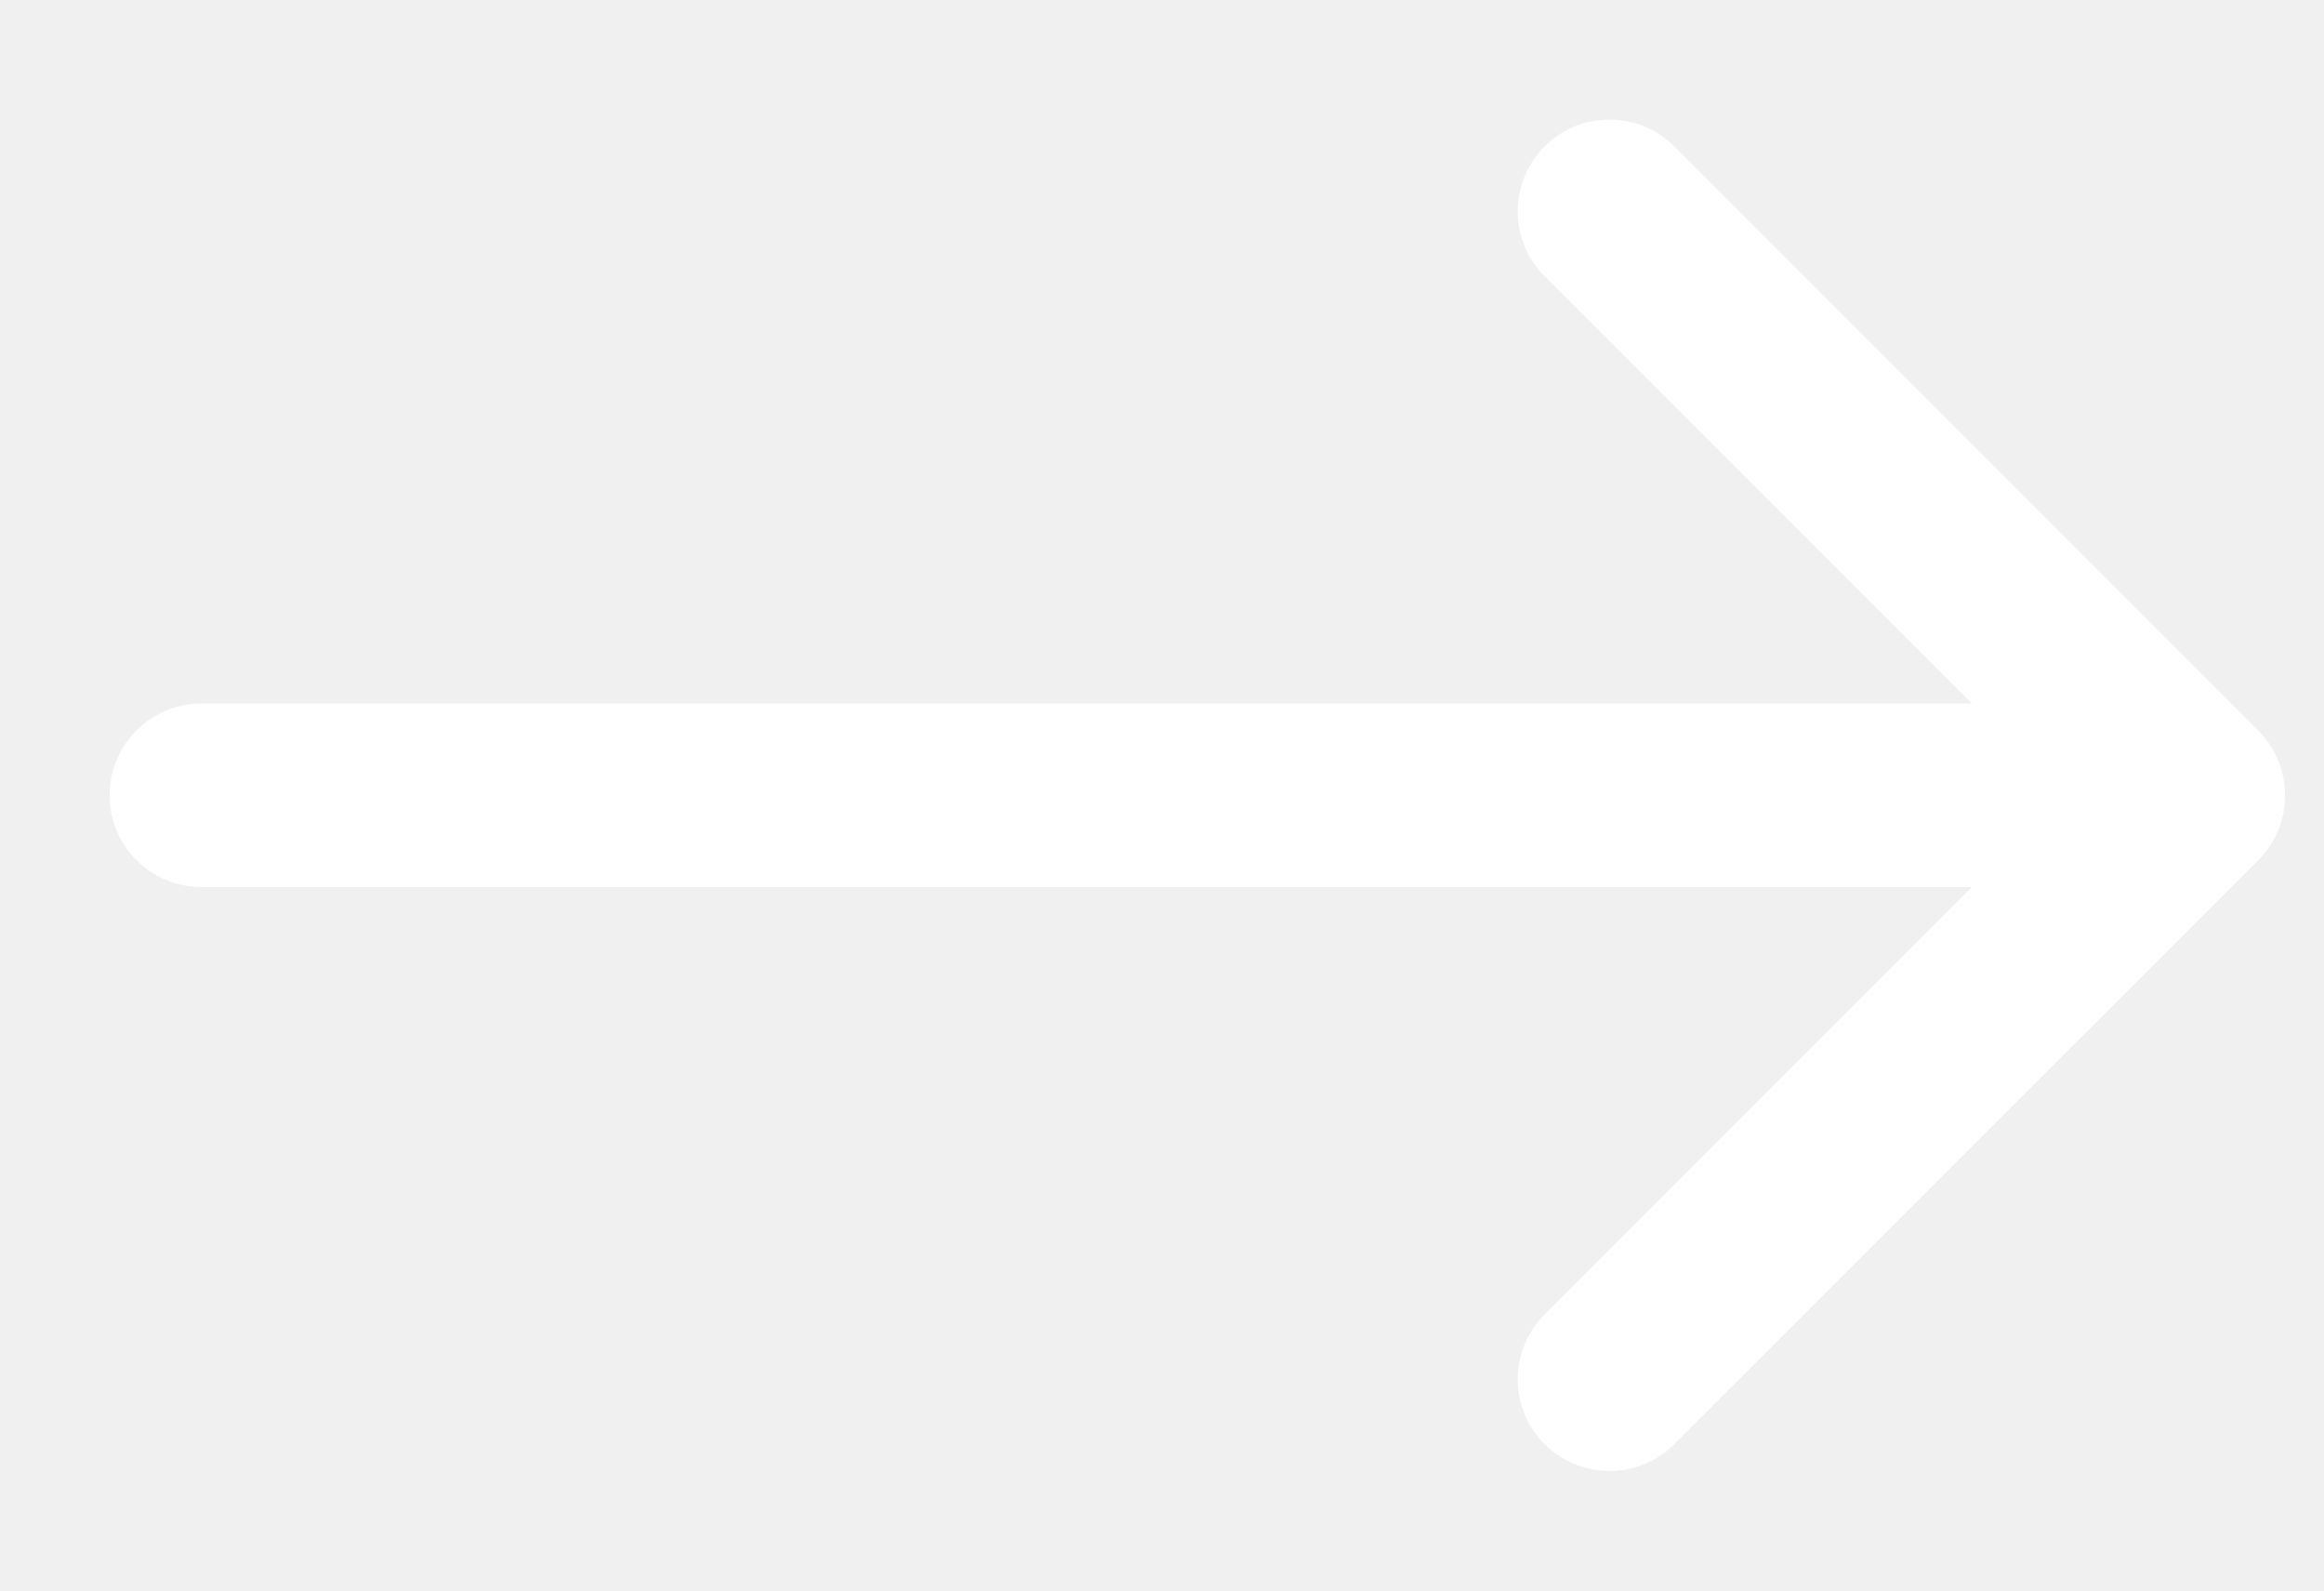
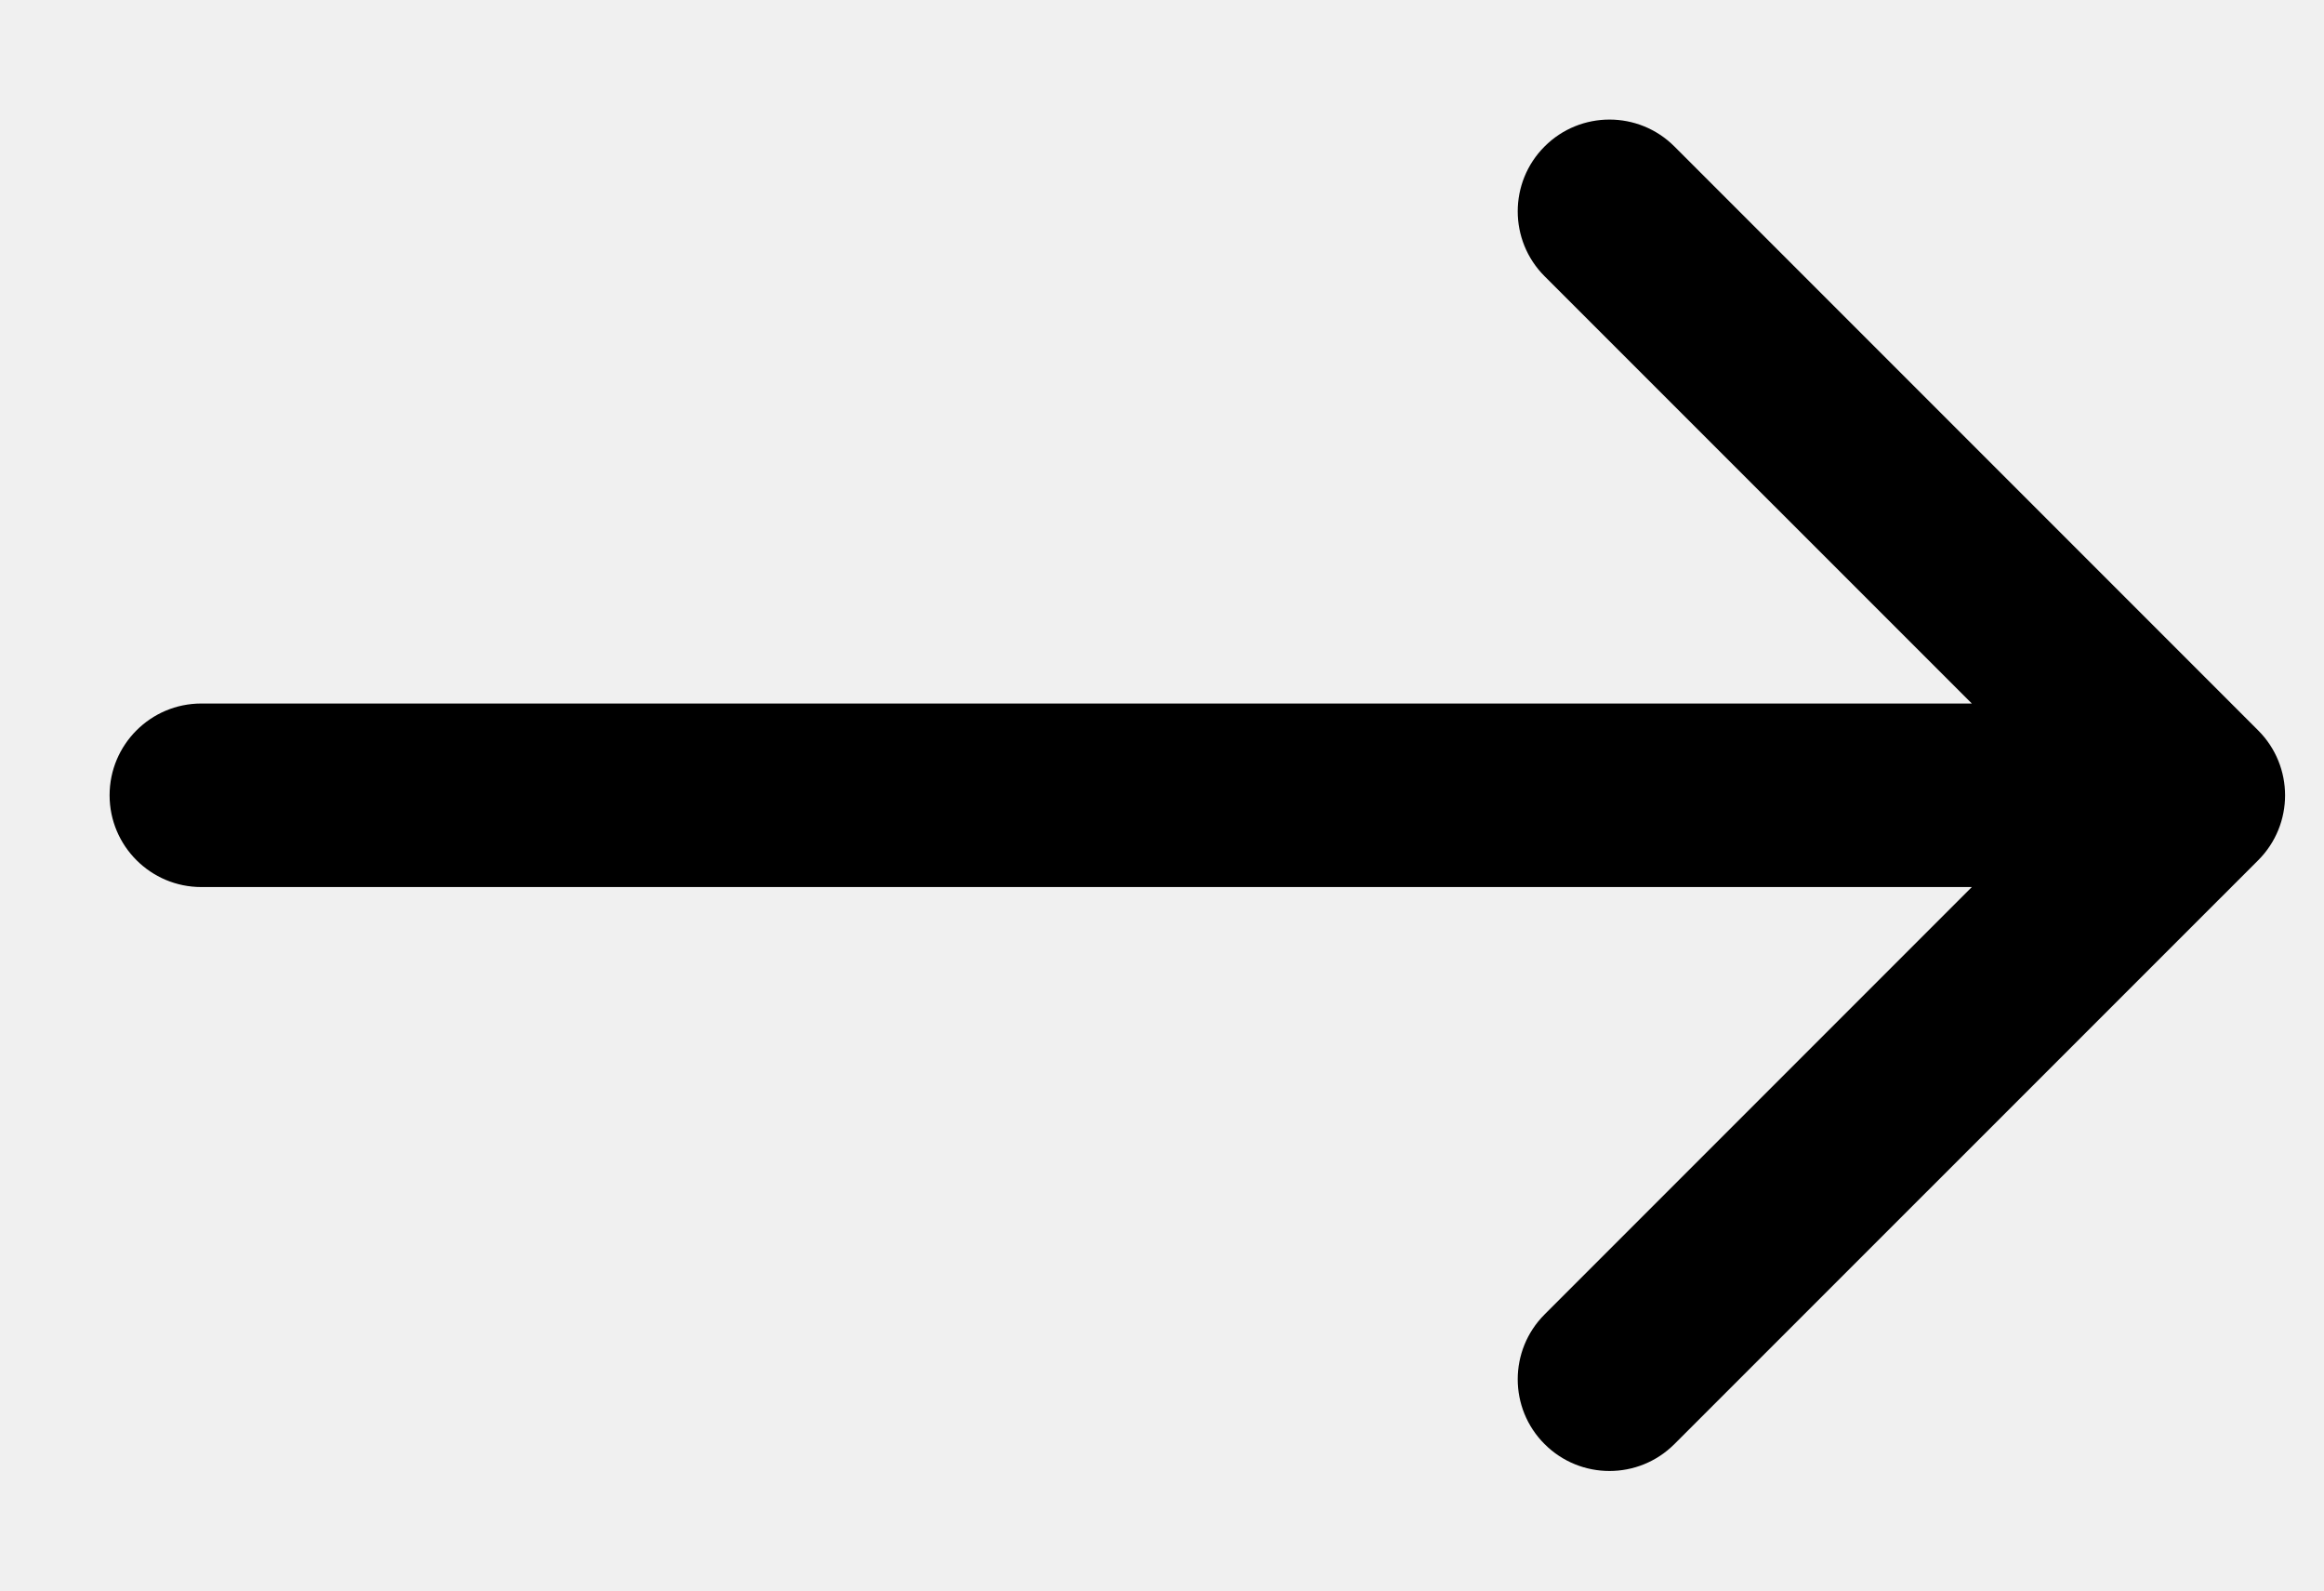
- <svg xmlns="http://www.w3.org/2000/svg" width="19" height="13" viewBox="0 0 19 13" fill="none">
-   <path d="M1.646 5.75C1.232 5.75 0.896 6.086 0.896 6.5C0.896 6.914 1.232 7.25 1.646 7.25L1.646 5.75ZM18.462 7.031C18.755 6.738 18.755 6.263 18.462 5.97L13.689 1.197C13.396 0.904 12.921 0.904 12.628 1.197C12.335 1.49 12.335 1.965 12.628 2.258L16.871 6.5L12.628 10.743C12.335 11.036 12.335 11.511 12.628 11.803C12.921 12.096 13.396 12.096 13.689 11.803L18.462 7.031ZM1.646 7.25L17.931 7.25L17.931 5.75L1.646 5.75L1.646 7.25Z" fill="white" />
+ <svg xmlns="http://www.w3.org/2000/svg" width="19" height="13" viewBox="0 0 19 13">
+   <path d="M1.646 5.75C1.232 5.75 0.896 6.086 0.896 6.5C0.896 6.914 1.232 7.25 1.646 7.25L1.646 5.75ZM18.462 7.031C18.755 6.738 18.755 6.263 18.462 5.97L13.689 1.197C13.396 0.904 12.921 0.904 12.628 1.197C12.335 1.49 12.335 1.965 12.628 2.258L16.871 6.5L12.628 10.743C12.335 11.036 12.335 11.511 12.628 11.803C12.921 12.096 13.396 12.096 13.689 11.803L18.462 7.031ZM1.646 7.25L17.931 7.25L17.931 5.75L1.646 5.75L1.646 7.25Z" fill="currentColor" />
</svg>
